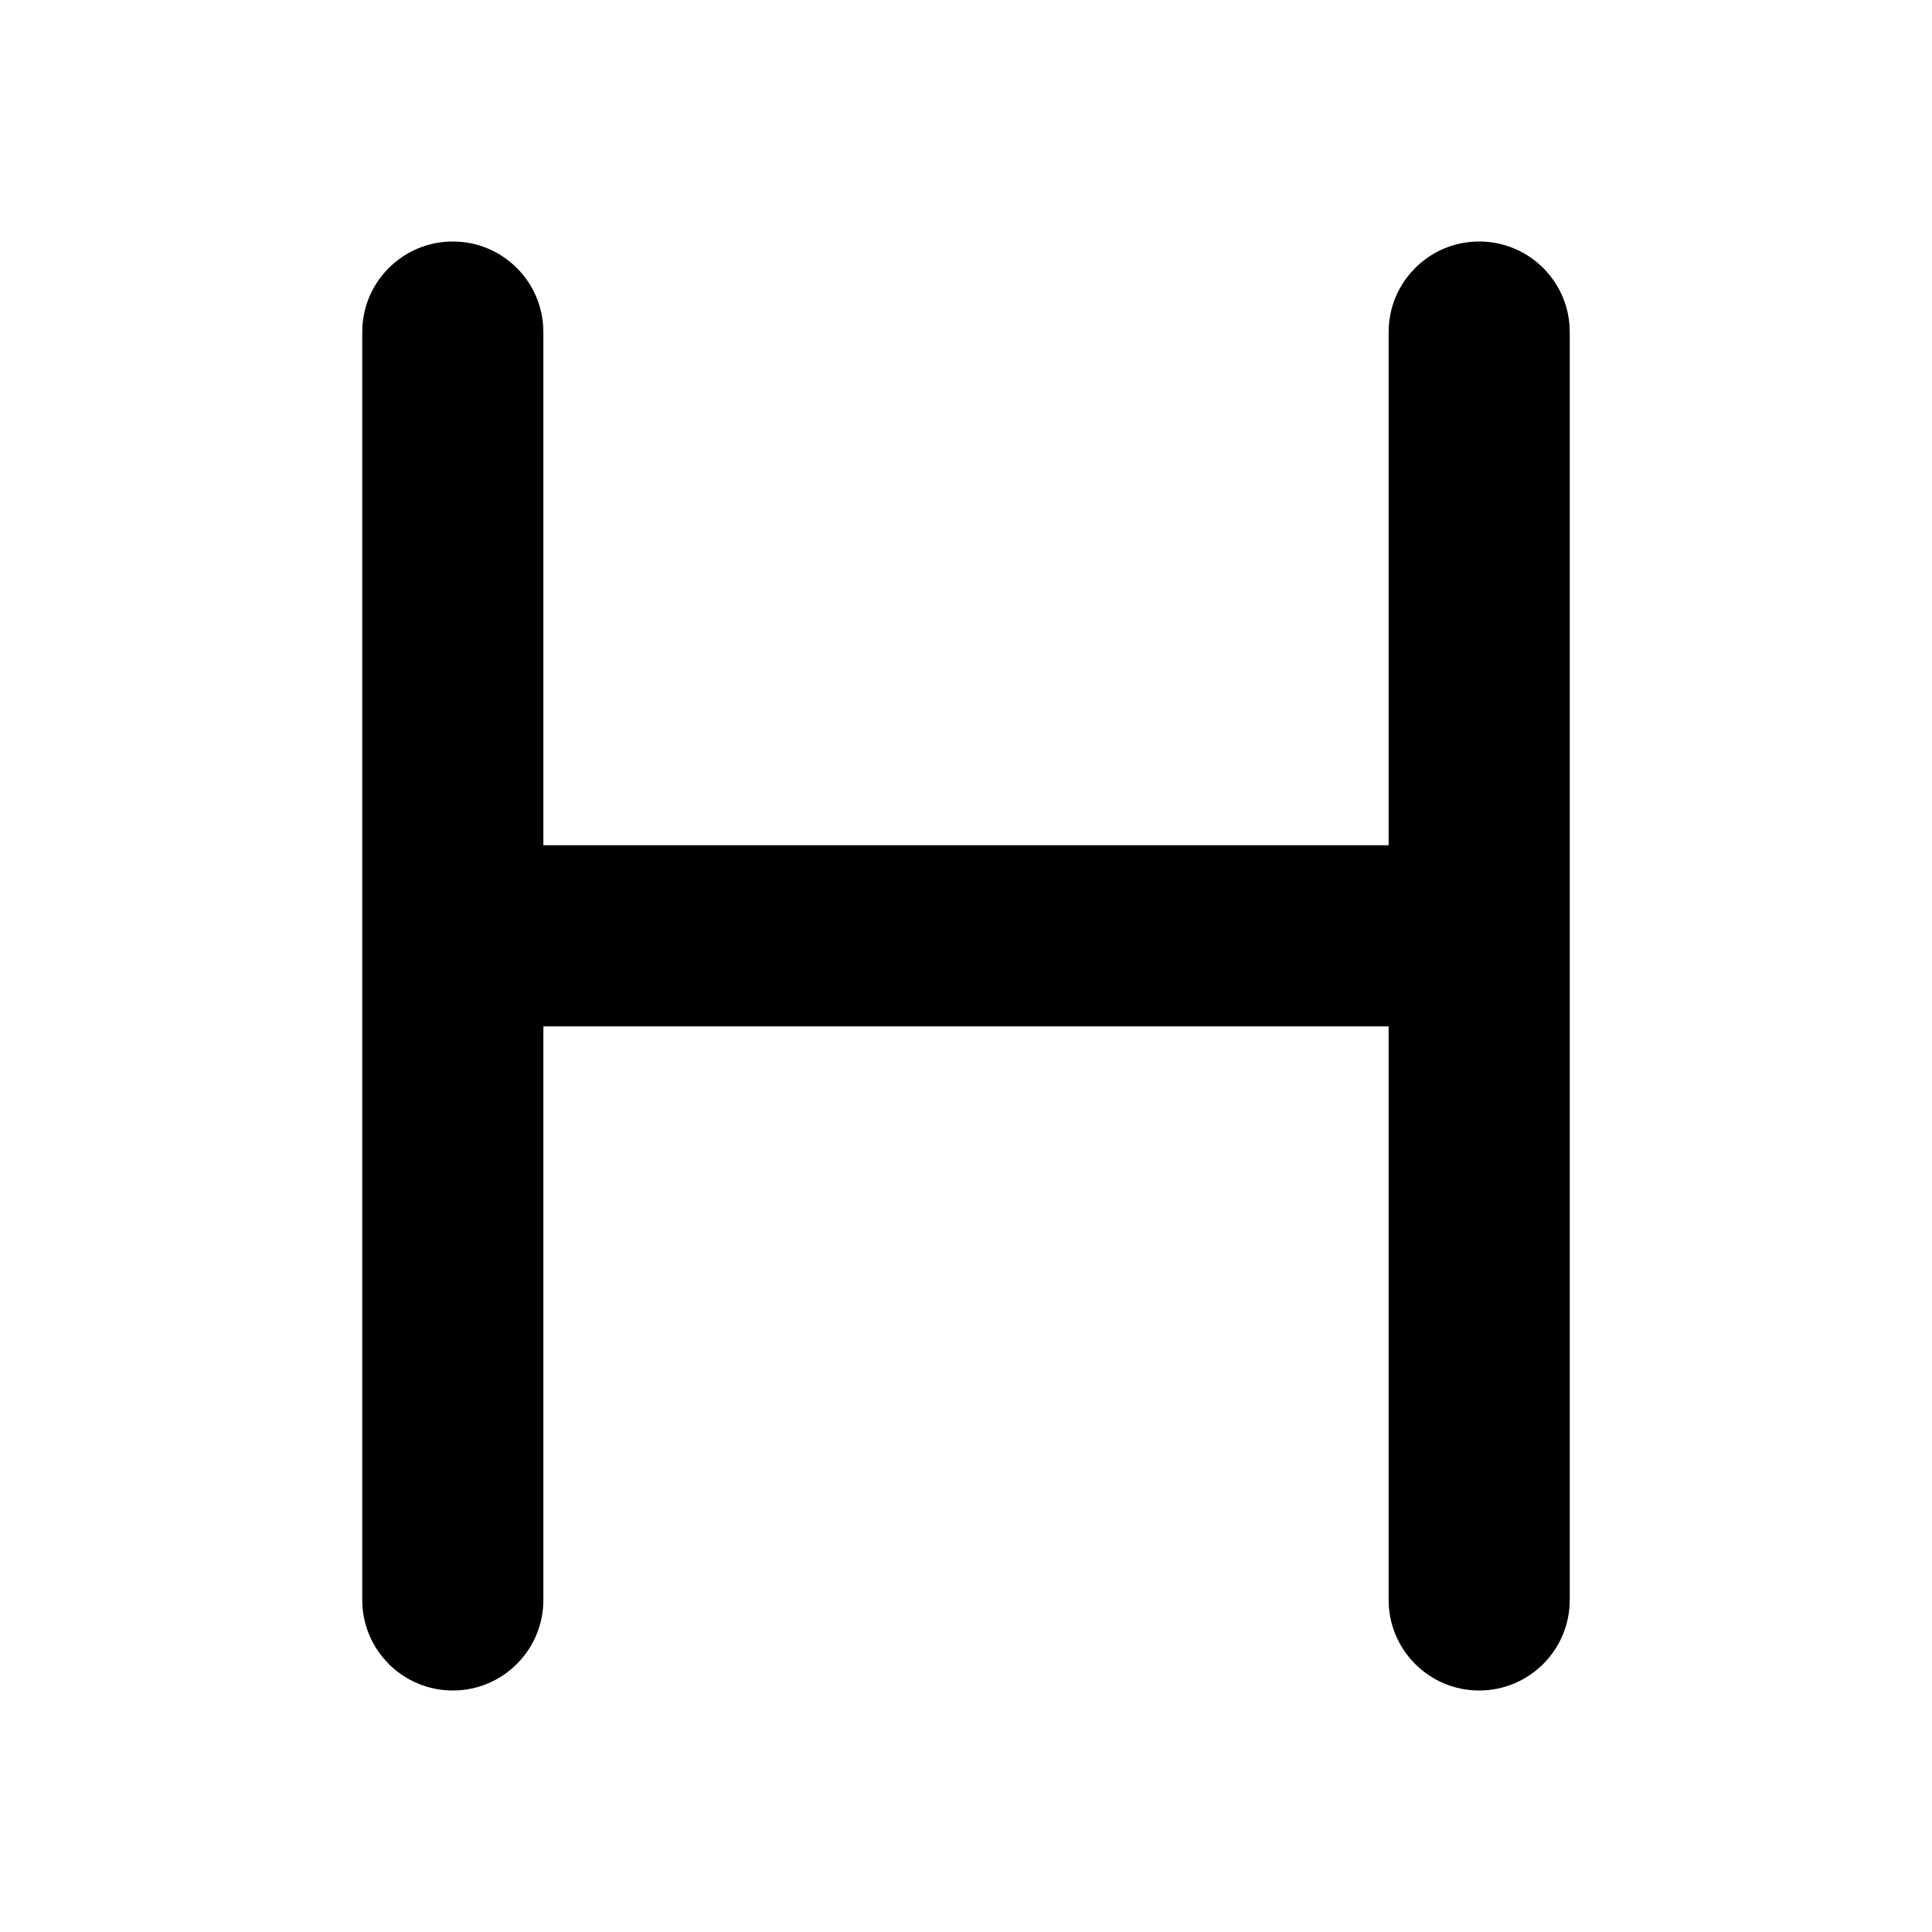
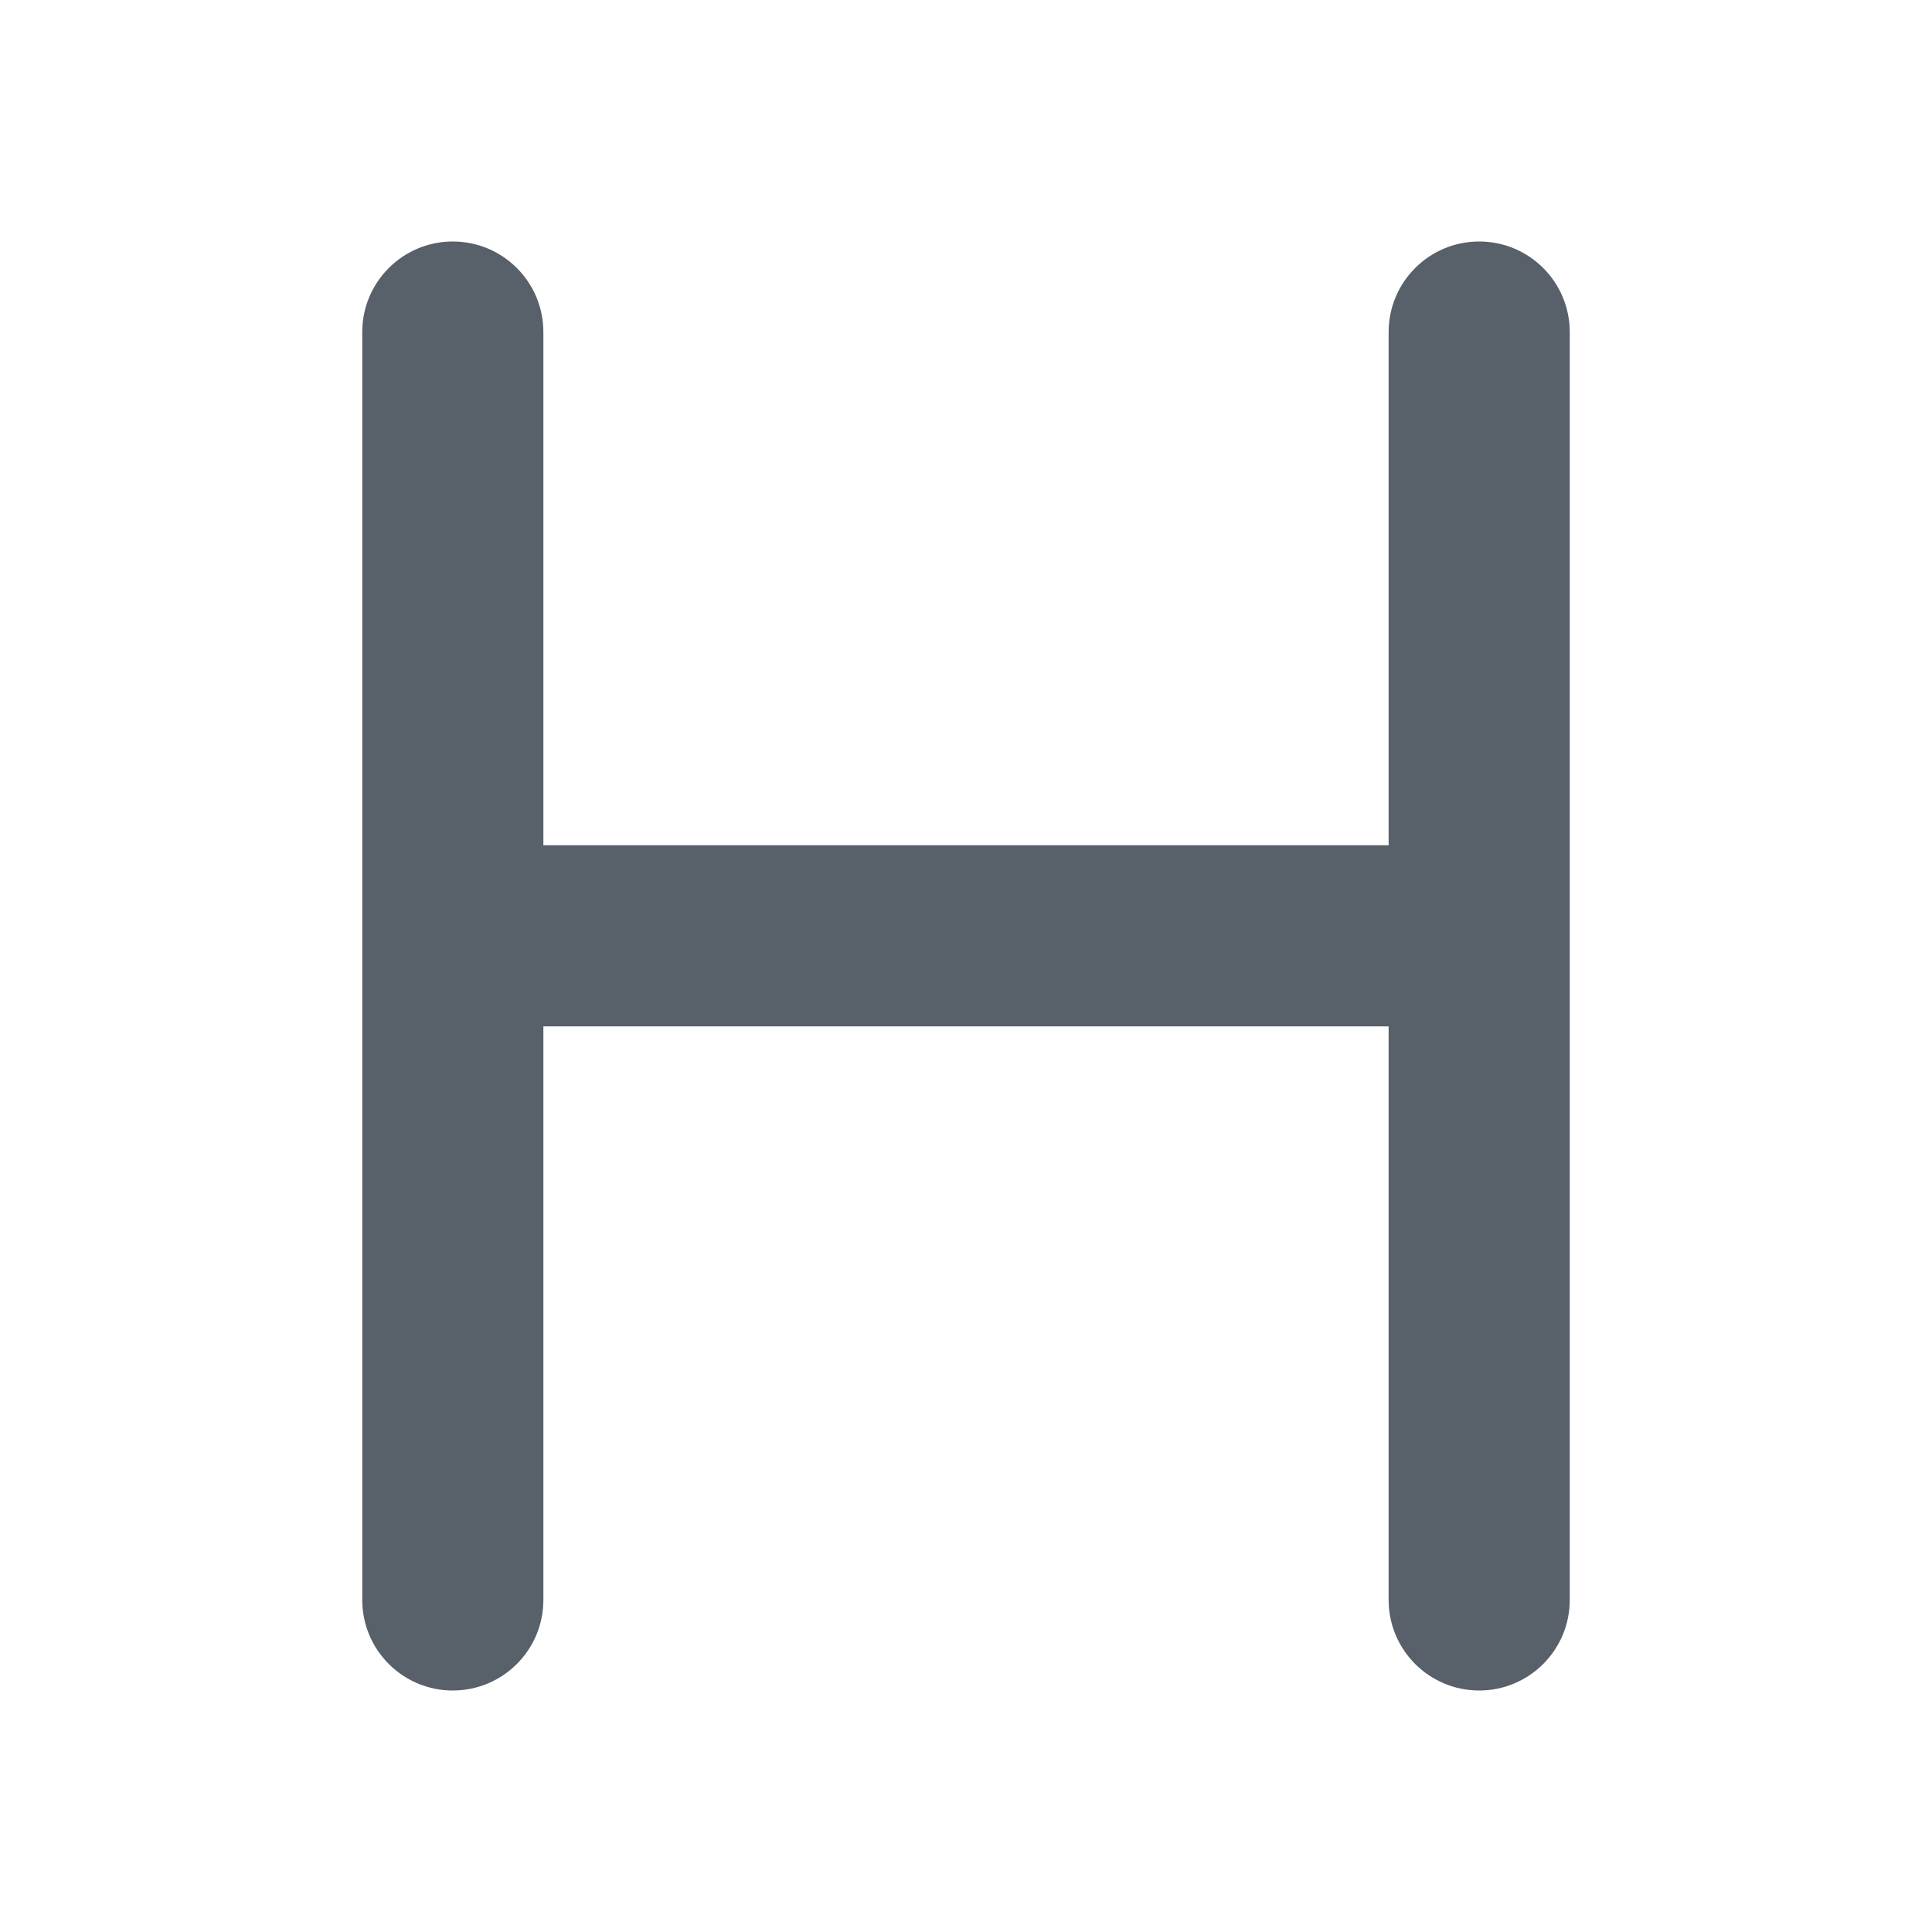
- <svg version="1.1" width="16" height="16" viewBox="0 0 16 16" class="snipdown snipdown-heading" aria-hidden="true">
+ <svg xmlns="http://www.w3.org/2000/svg" version="1.1" width="16" height="16" viewBox="0 0 16 16" class="snipdown snipdown-heading" style="fill:#586069;" aria-hidden="true">
  <path fill-rule="evenodd" d="M3.75 2a.75.75 0 01.75.75V7h7V2.75a.75.75 0 011.5 0v10.5a.75.75 0 01-1.5 0V8.5h-7v4.75a.75.75 0 01-1.5 0V2.75A.75.75 0 013.75 2z" />
</svg>
